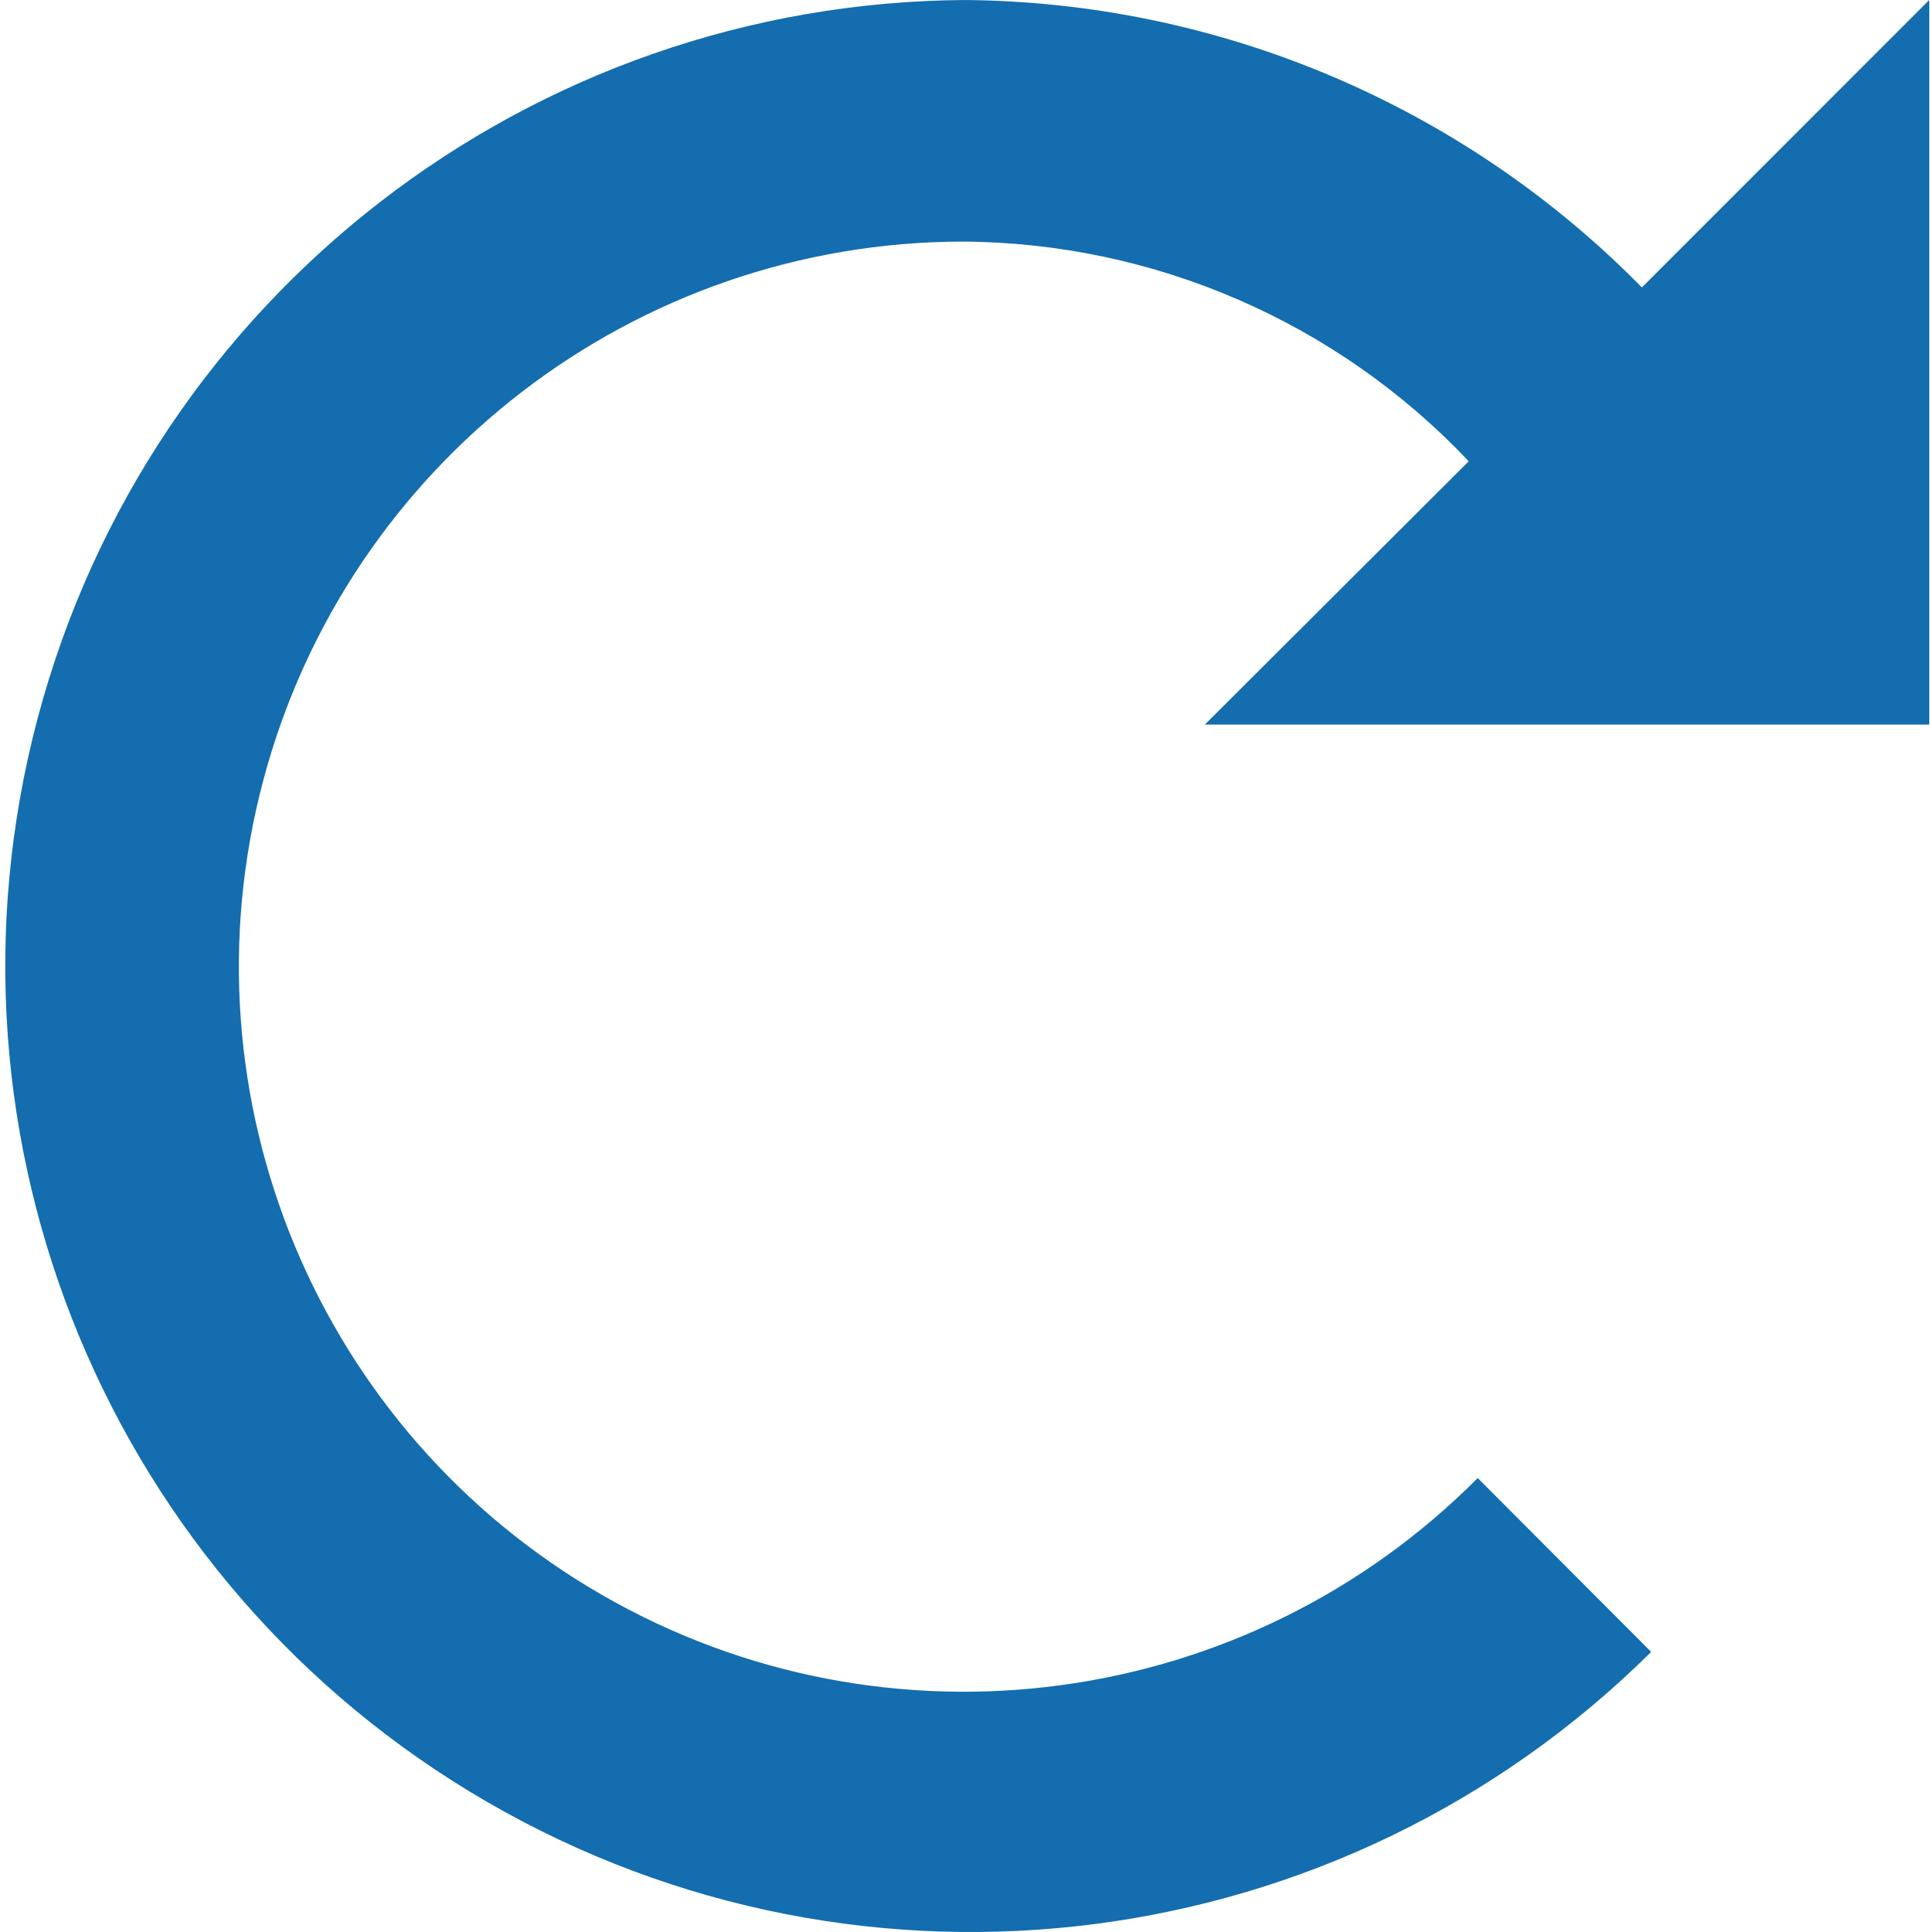
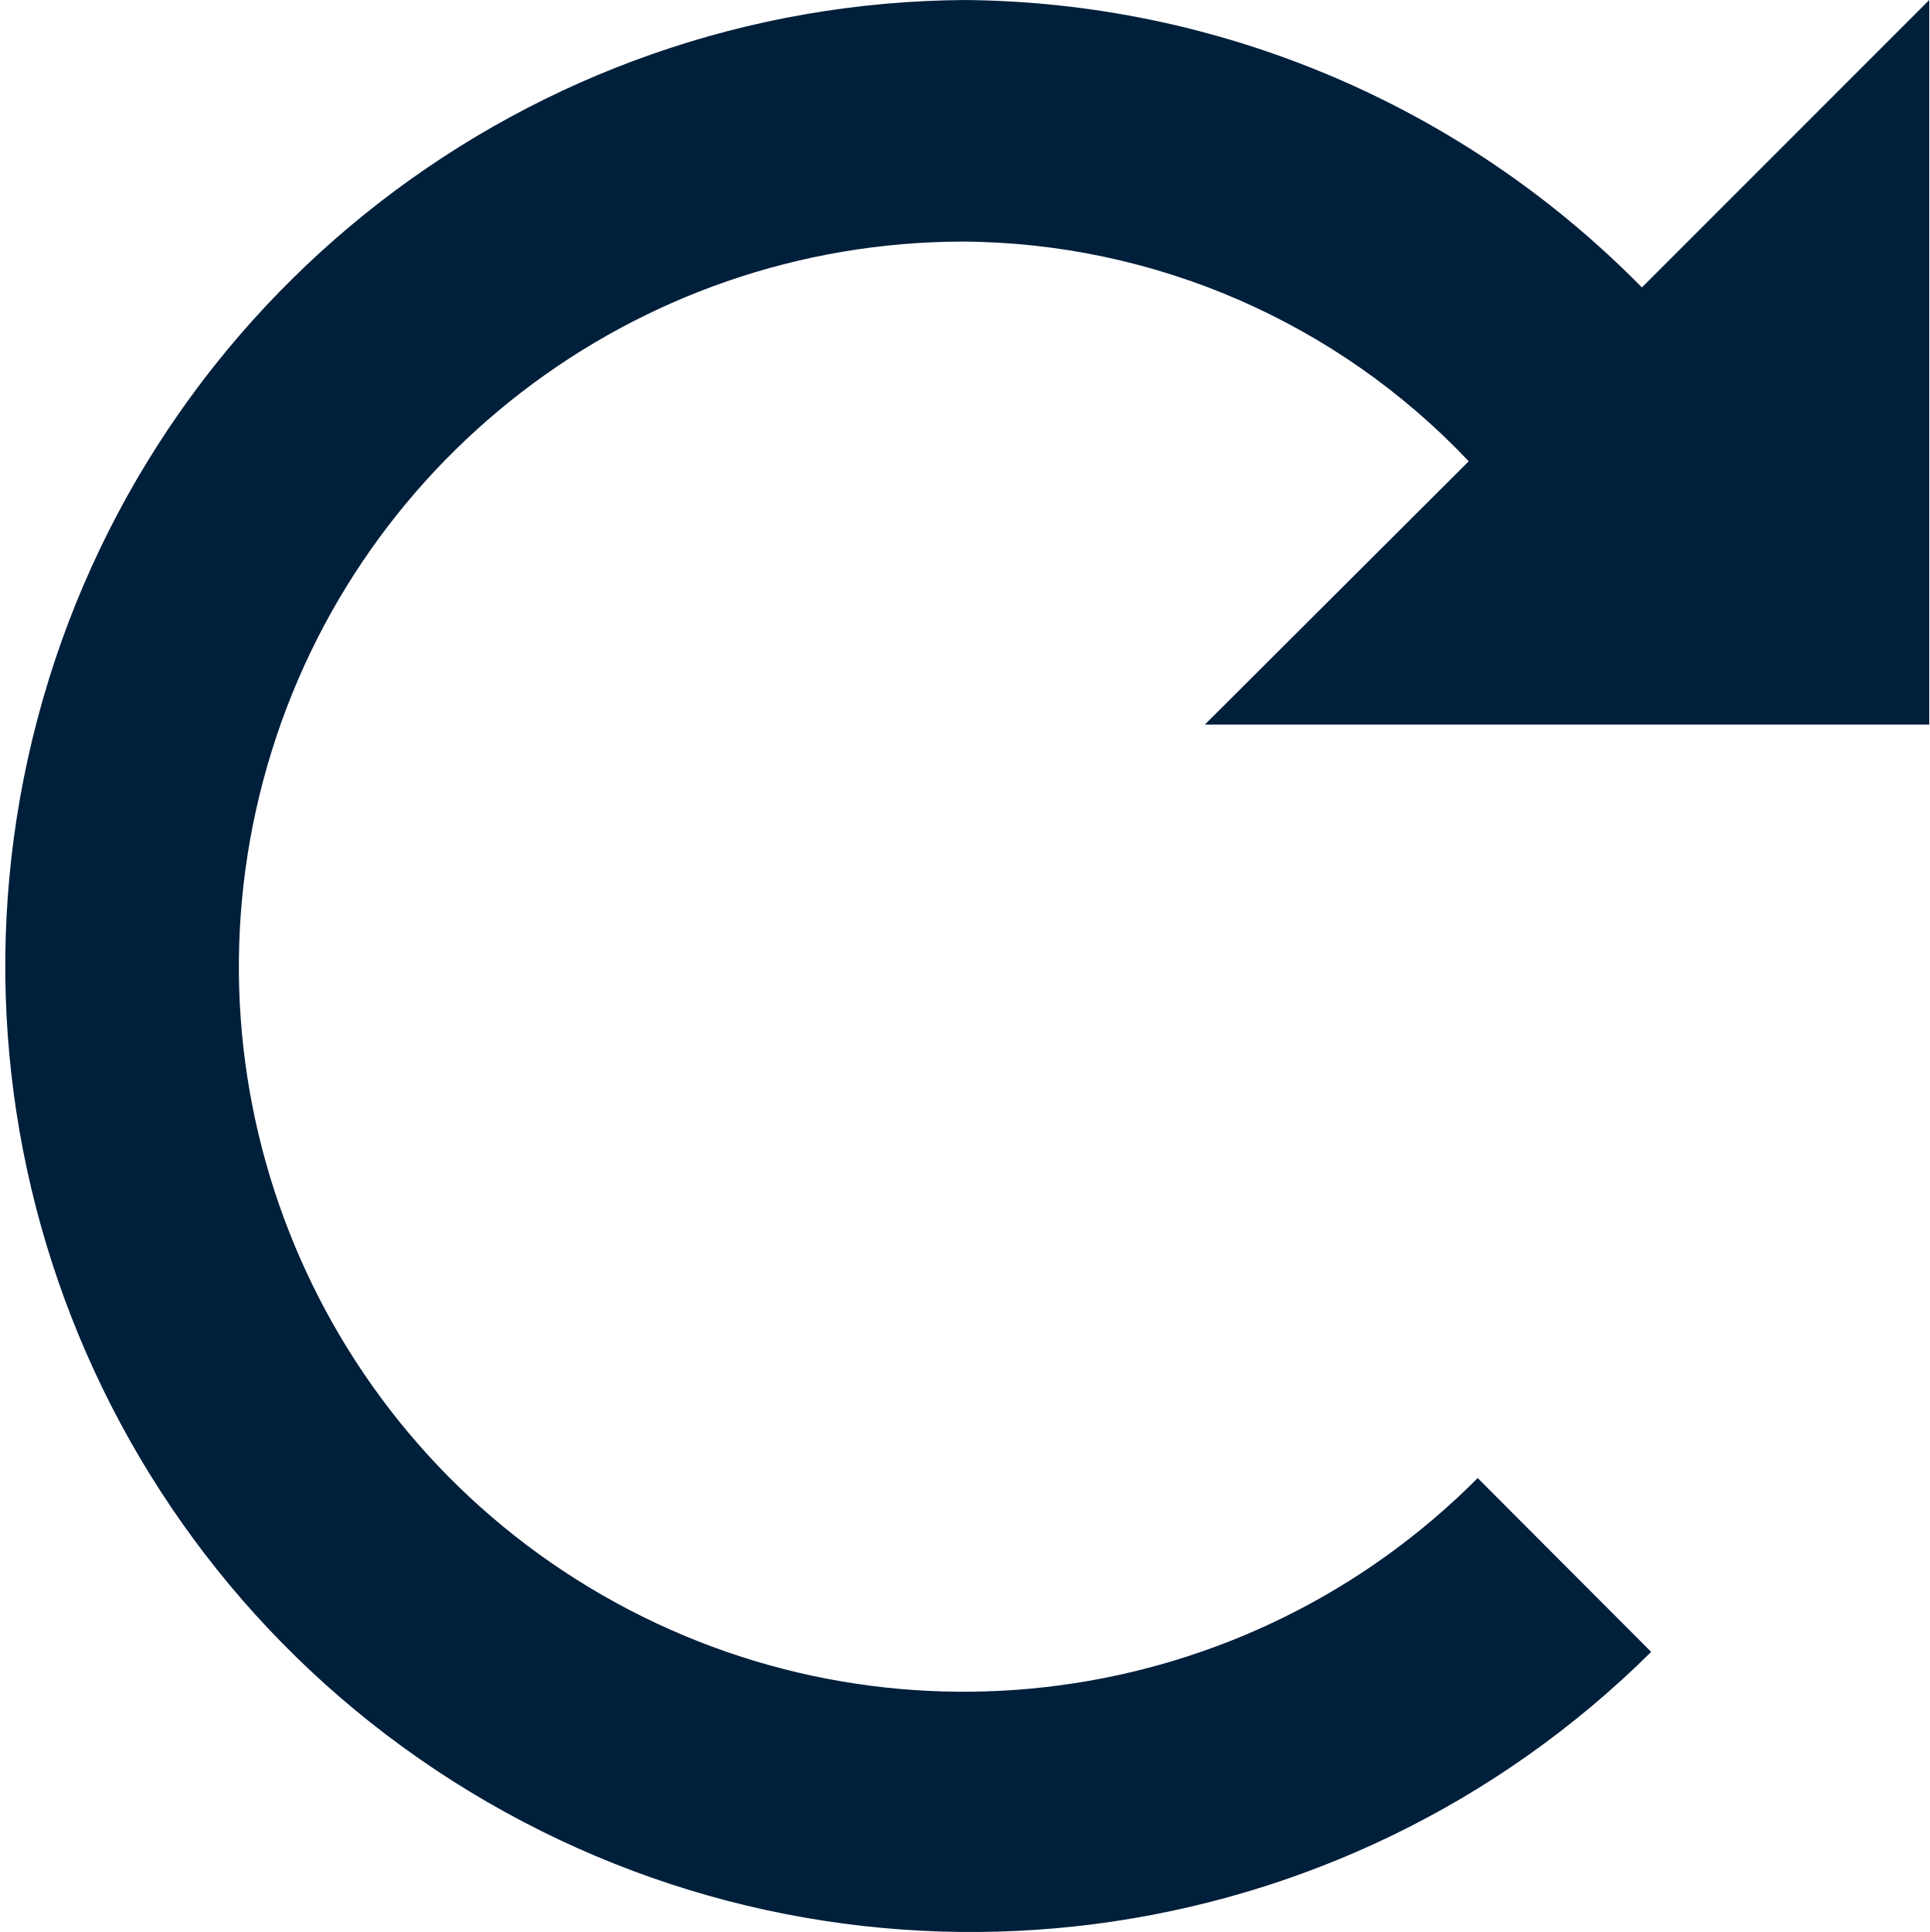
<svg xmlns="http://www.w3.org/2000/svg" width="11.822" height="11.836" viewBox="0 0 11.822 11.836">
  <defs>
-     <style>.a{fill:#136DAE;}</style>
+     <style>.a{fill:#001F3B;}</style>
  </defs>
  <path class="a" d="M5.918,0a5.918,5.918,0,1,0,4.2,10.12L9.055,9.055A4.442,4.442,0,1,1,5.9,1.48,4.3,4.3,0,0,1,9,2.826L7.383,4.439h4.439V0L10.061,1.761A5.885,5.885,0,0,0,5.9,0Z" />
</svg>
